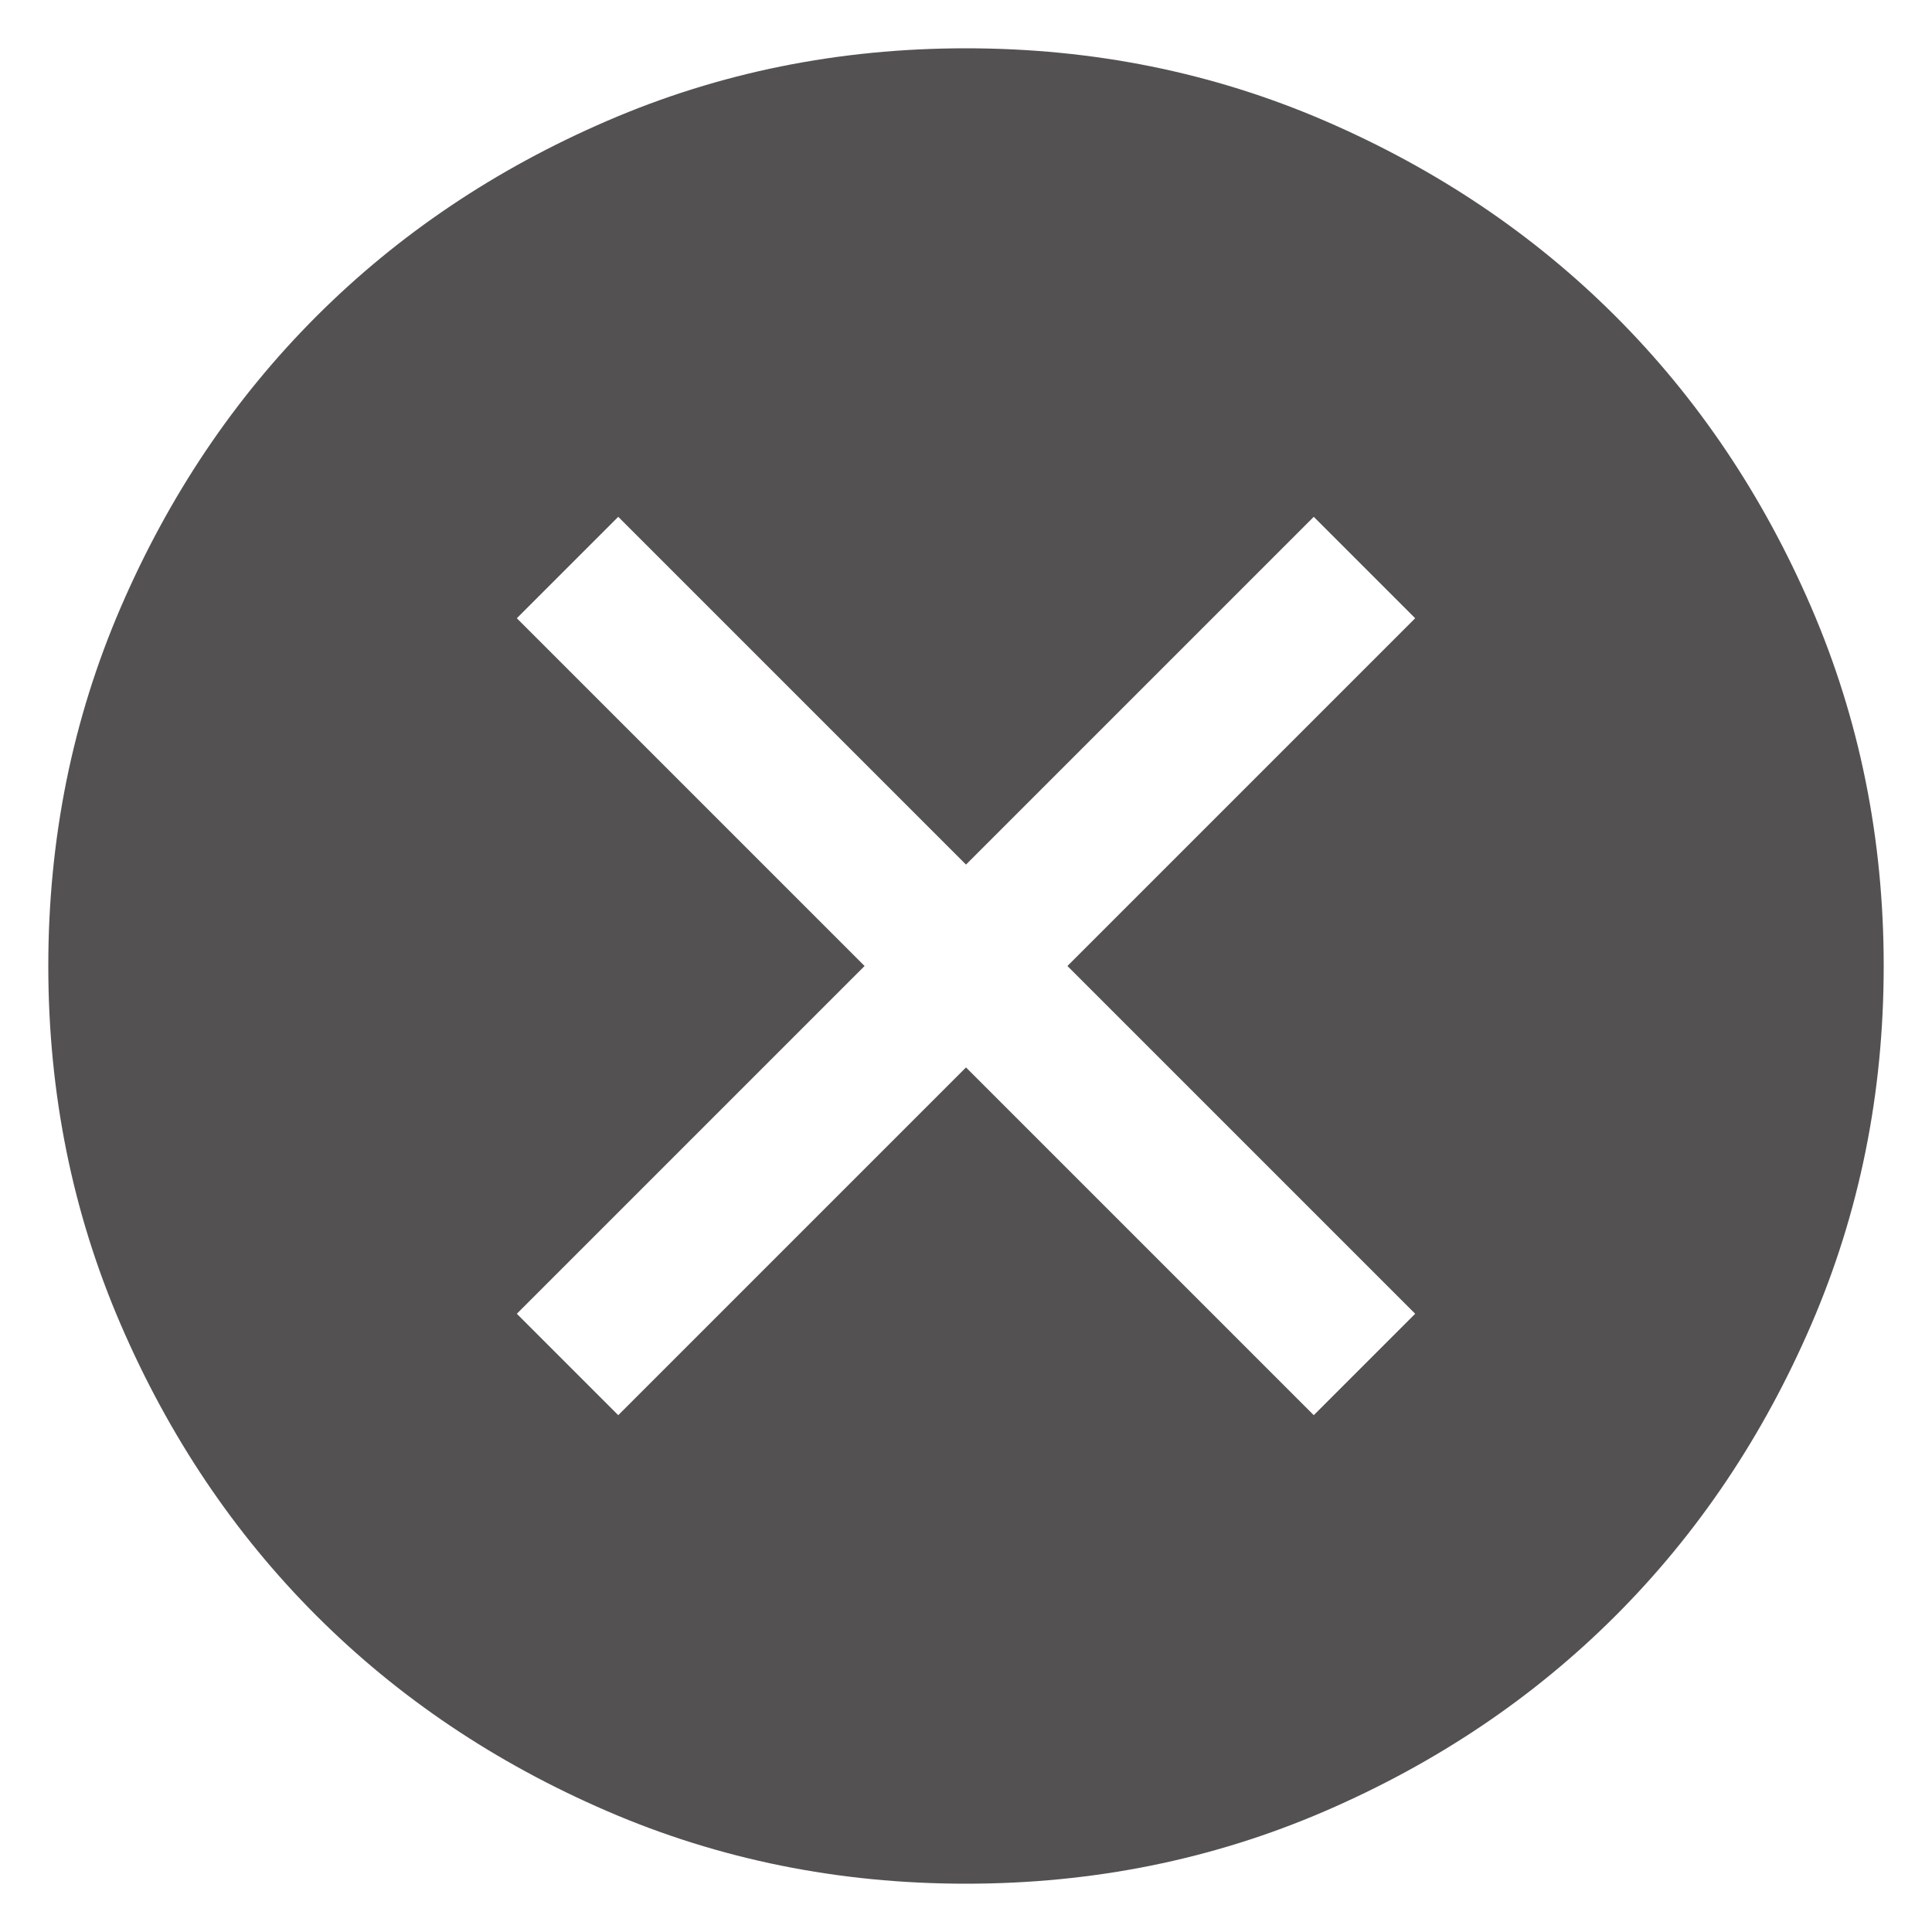
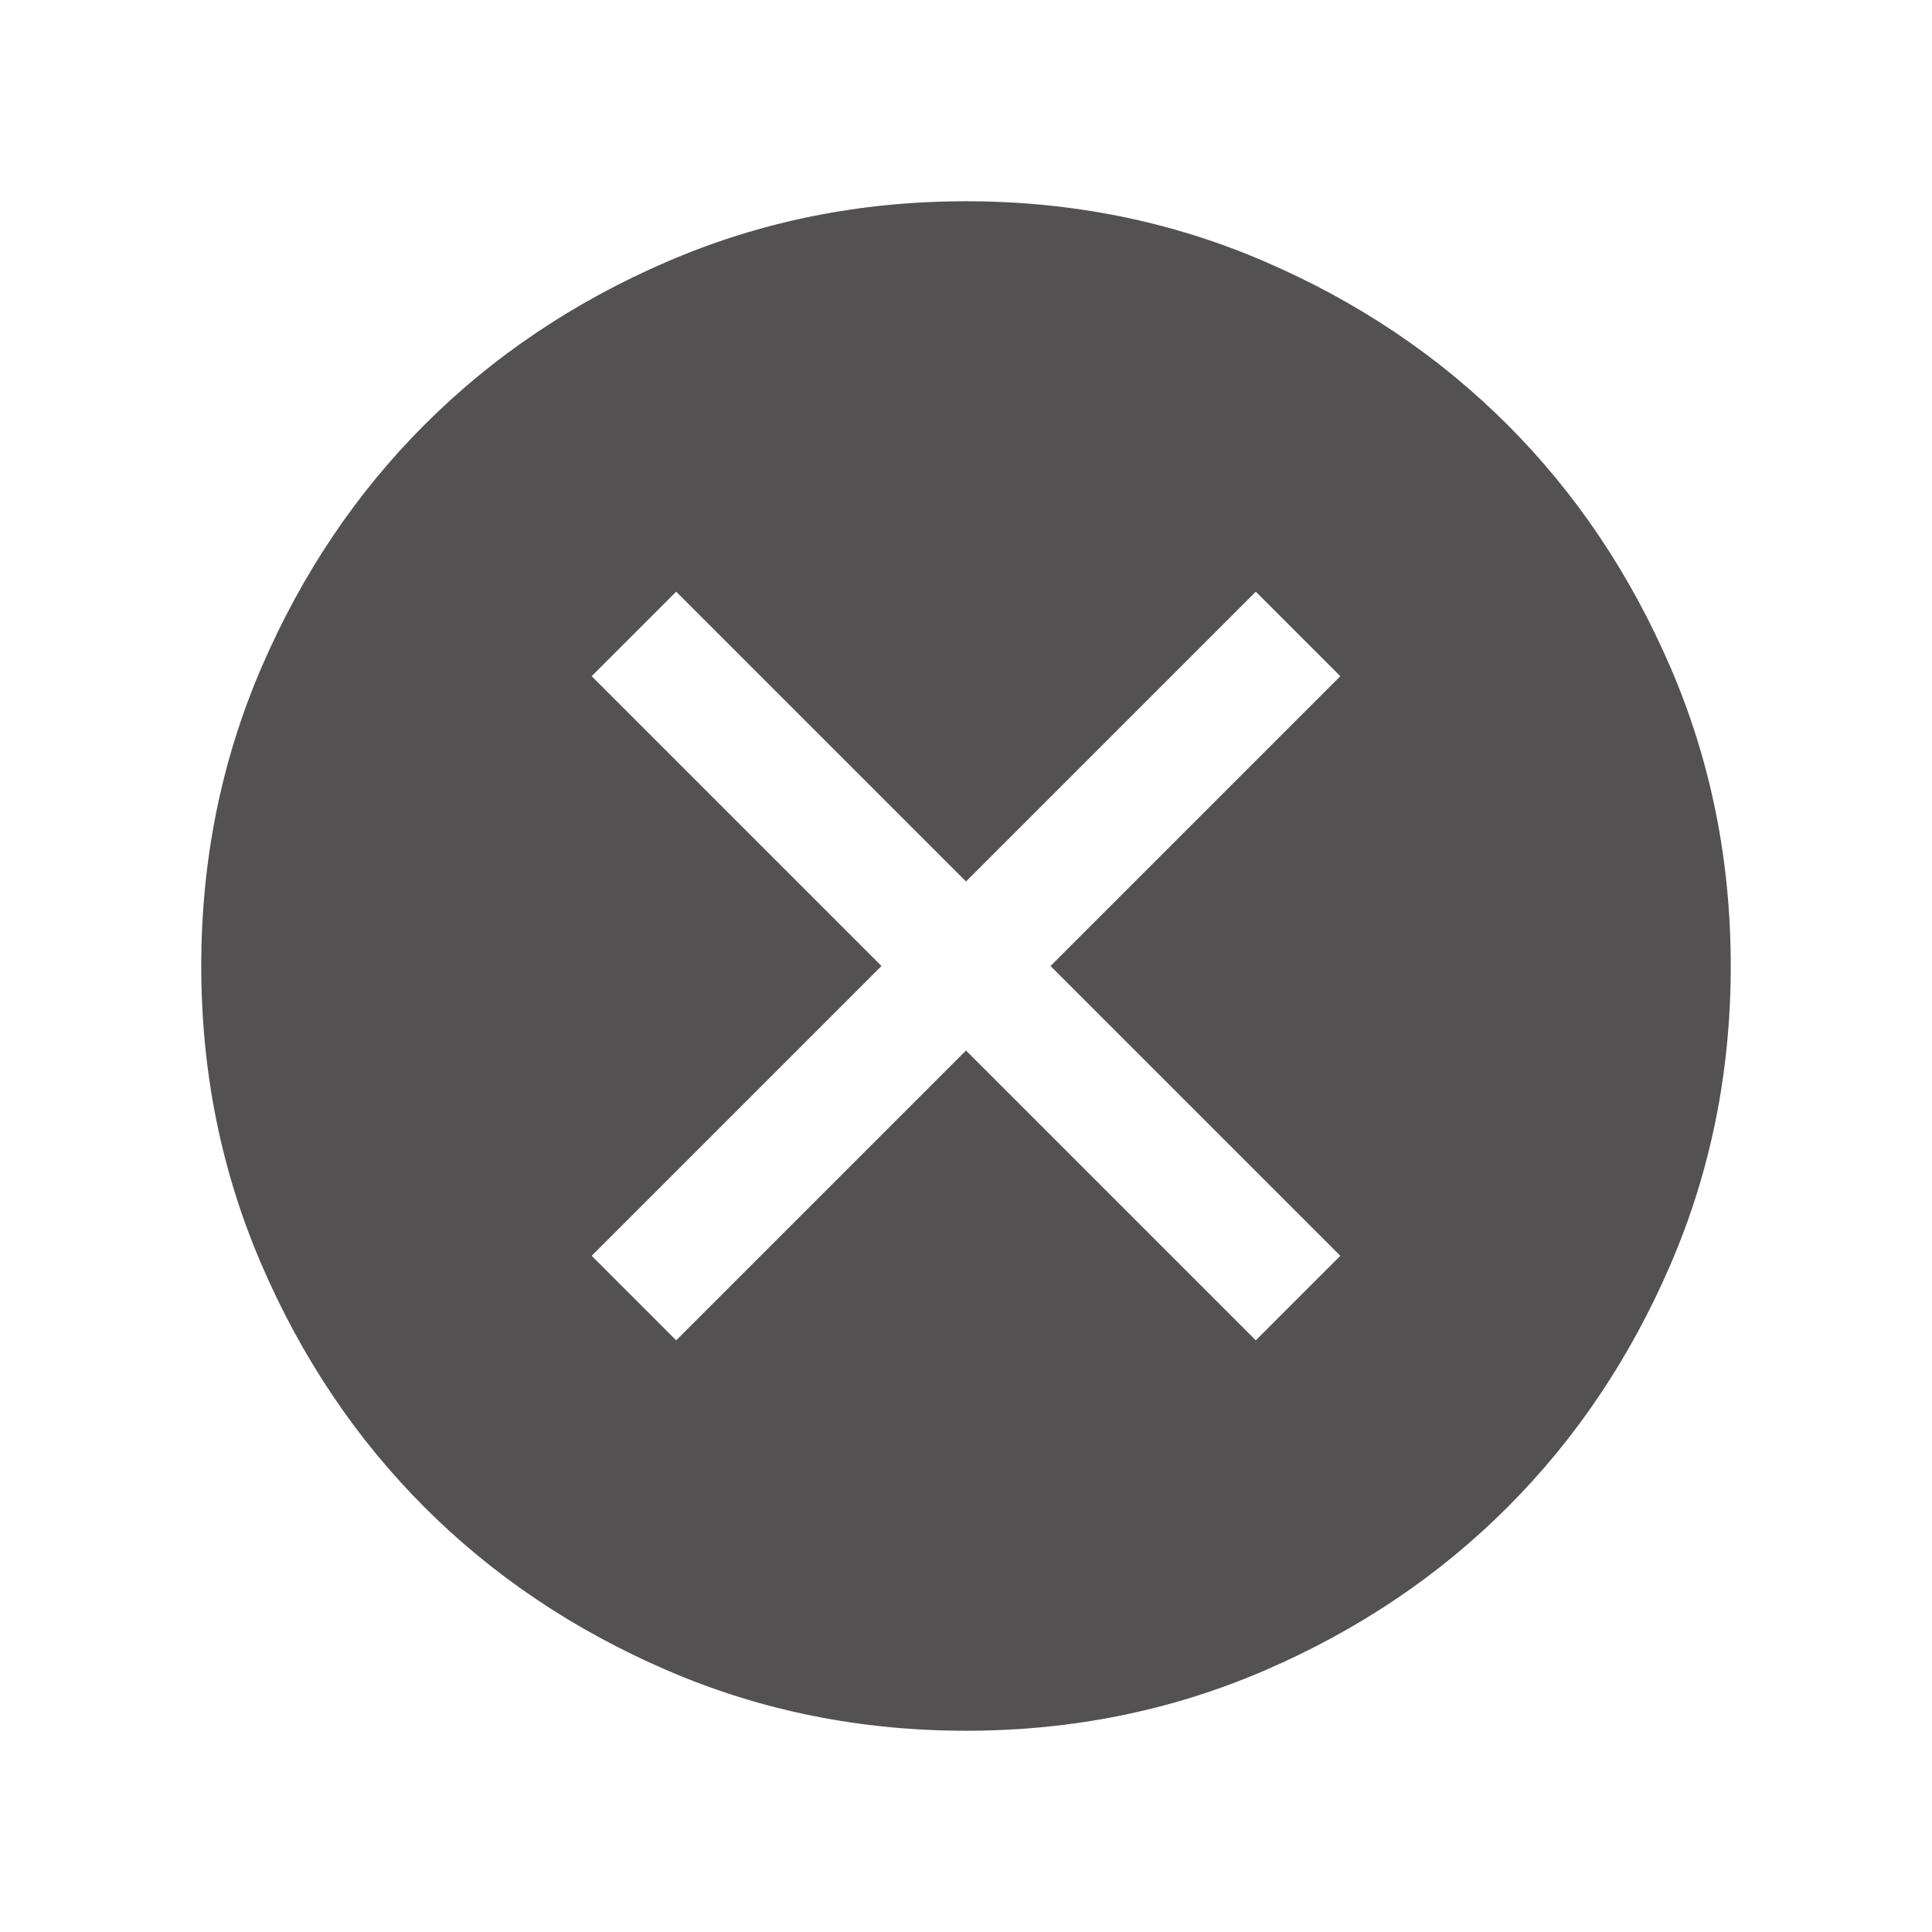
- <svg xmlns="http://www.w3.org/2000/svg" width="20" height="20" viewBox="0 0 20 20" fill="none">
-   <path d="M6.4 14.65L10 11.05L13.6 14.65L14.65 13.6L11.05 10L14.65 6.4L13.6 5.35L10 8.95L6.4 5.35L5.35 6.4L8.95 10L5.35 13.6L6.4 14.65ZM10 19.5C8.683 19.5 7.446 19.25 6.288 18.75C5.129 18.25 4.125 17.575 3.275 16.725C2.425 15.875 1.75 14.871 1.25 13.712C0.75 12.554 0.5 11.317 0.5 10C0.5 8.683 0.75 7.446 1.25 6.287C1.75 5.129 2.425 4.125 3.275 3.275C4.125 2.425 5.129 1.75 6.288 1.25C7.446 0.75 8.683 0.5 10 0.5C11.317 0.5 12.554 0.75 13.713 1.25C14.871 1.75 15.875 2.425 16.725 3.275C17.575 4.125 18.25 5.129 18.75 6.287C19.25 7.446 19.5 8.683 19.5 10C19.5 11.317 19.25 12.554 18.75 13.712C18.25 14.871 17.575 15.875 16.725 16.725C15.875 17.575 14.871 18.25 13.713 18.75C12.554 19.25 11.317 19.5 10 19.5Z" fill="#545152" />
+ <svg xmlns="http://www.w3.org/2000/svg" width="24" height="24" viewBox="0 0 24 24" fill="none">
+   <path d="M8.4 16.65L12 13.05L15.6 16.65L16.65 15.6L13.05 12L16.65 8.4L15.6 7.35L12 10.95L8.4 7.35L7.35 8.4L10.95 12L7.35 15.6L8.4 16.65ZM12 21.5C10.683 21.5 9.446 21.25 8.288 20.75C7.129 20.25 6.125 19.575 5.275 18.725C4.425 17.875 3.75 16.871 3.25 15.712C2.75 14.554 2.5 13.317 2.5 12C2.5 10.683 2.75 9.446 3.25 8.287C3.75 7.129 4.425 6.125 5.275 5.275C6.125 4.425 7.129 3.75 8.288 3.25C9.446 2.75 10.683 2.5 12 2.5C13.317 2.5 14.554 2.75 15.713 3.25C16.871 3.75 17.875 4.425 18.725 5.275C19.575 6.125 20.25 7.129 20.75 8.287C21.25 9.446 21.5 10.683 21.5 12C21.5 13.317 21.25 14.554 20.75 15.712C20.25 16.871 19.575 17.875 18.725 18.725C17.875 19.575 16.871 20.25 15.713 20.75C14.554 21.25 13.317 21.5 12 21.5Z" fill="#545152" />
</svg>
